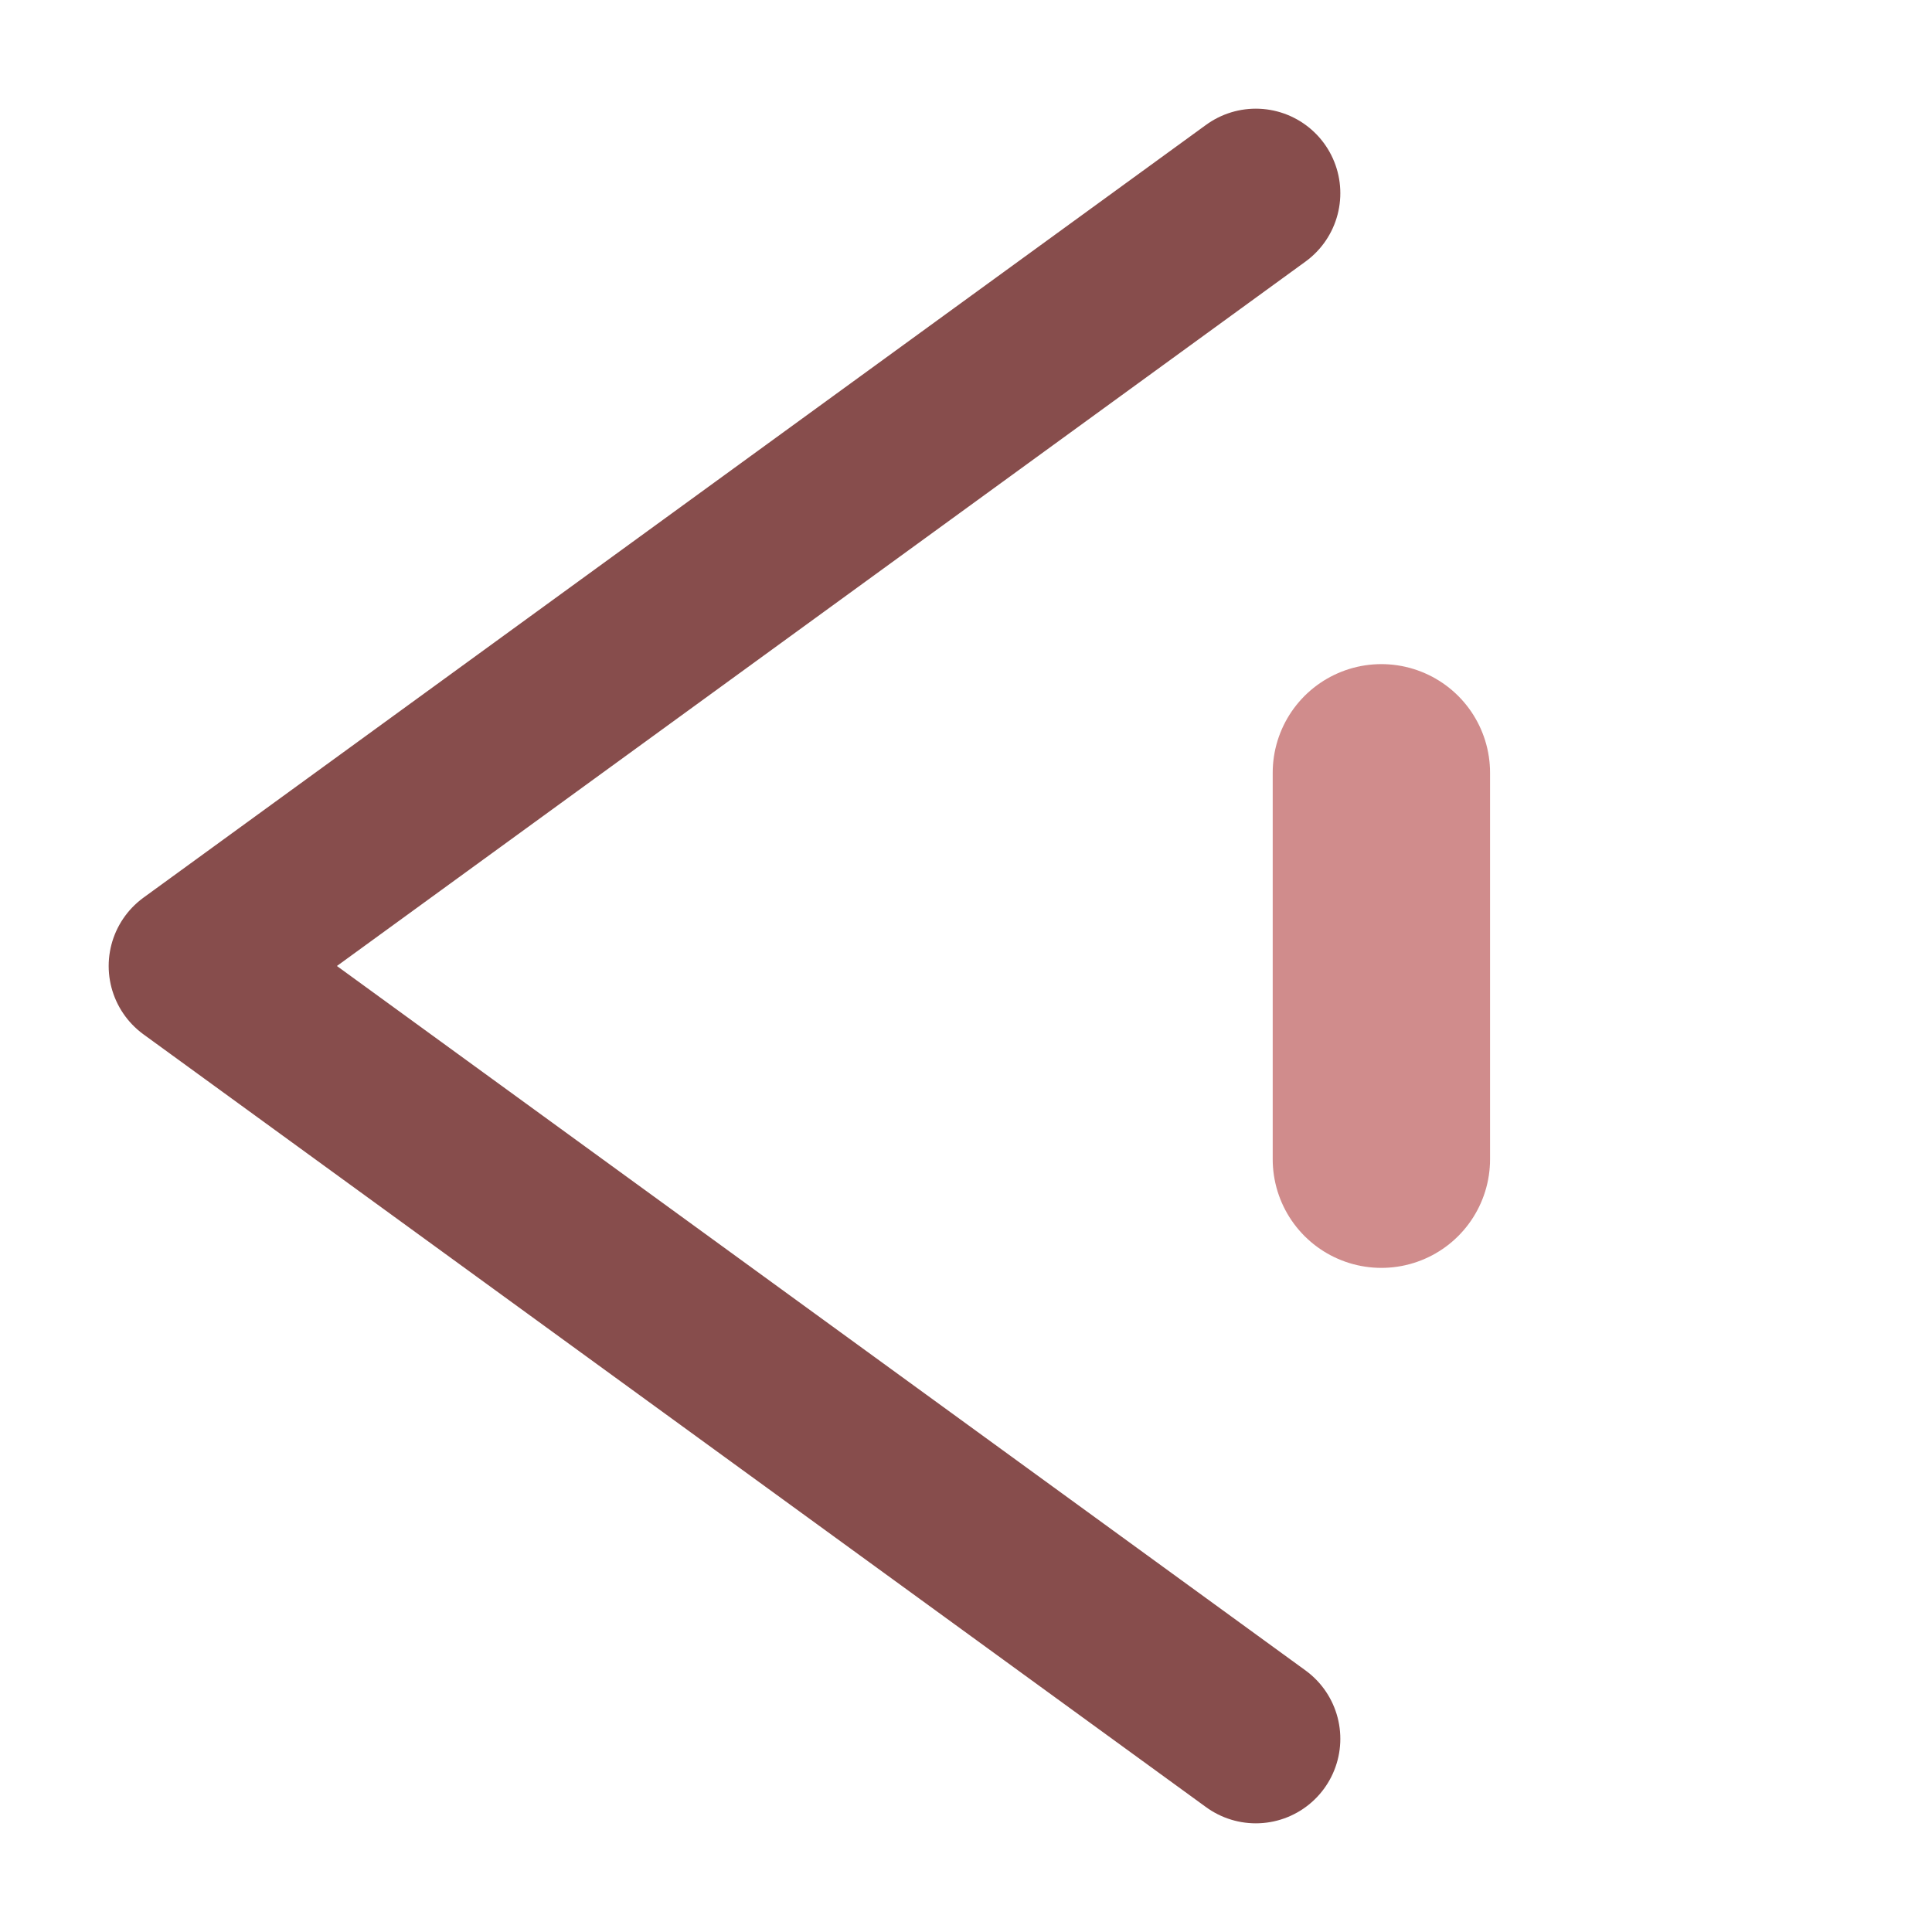
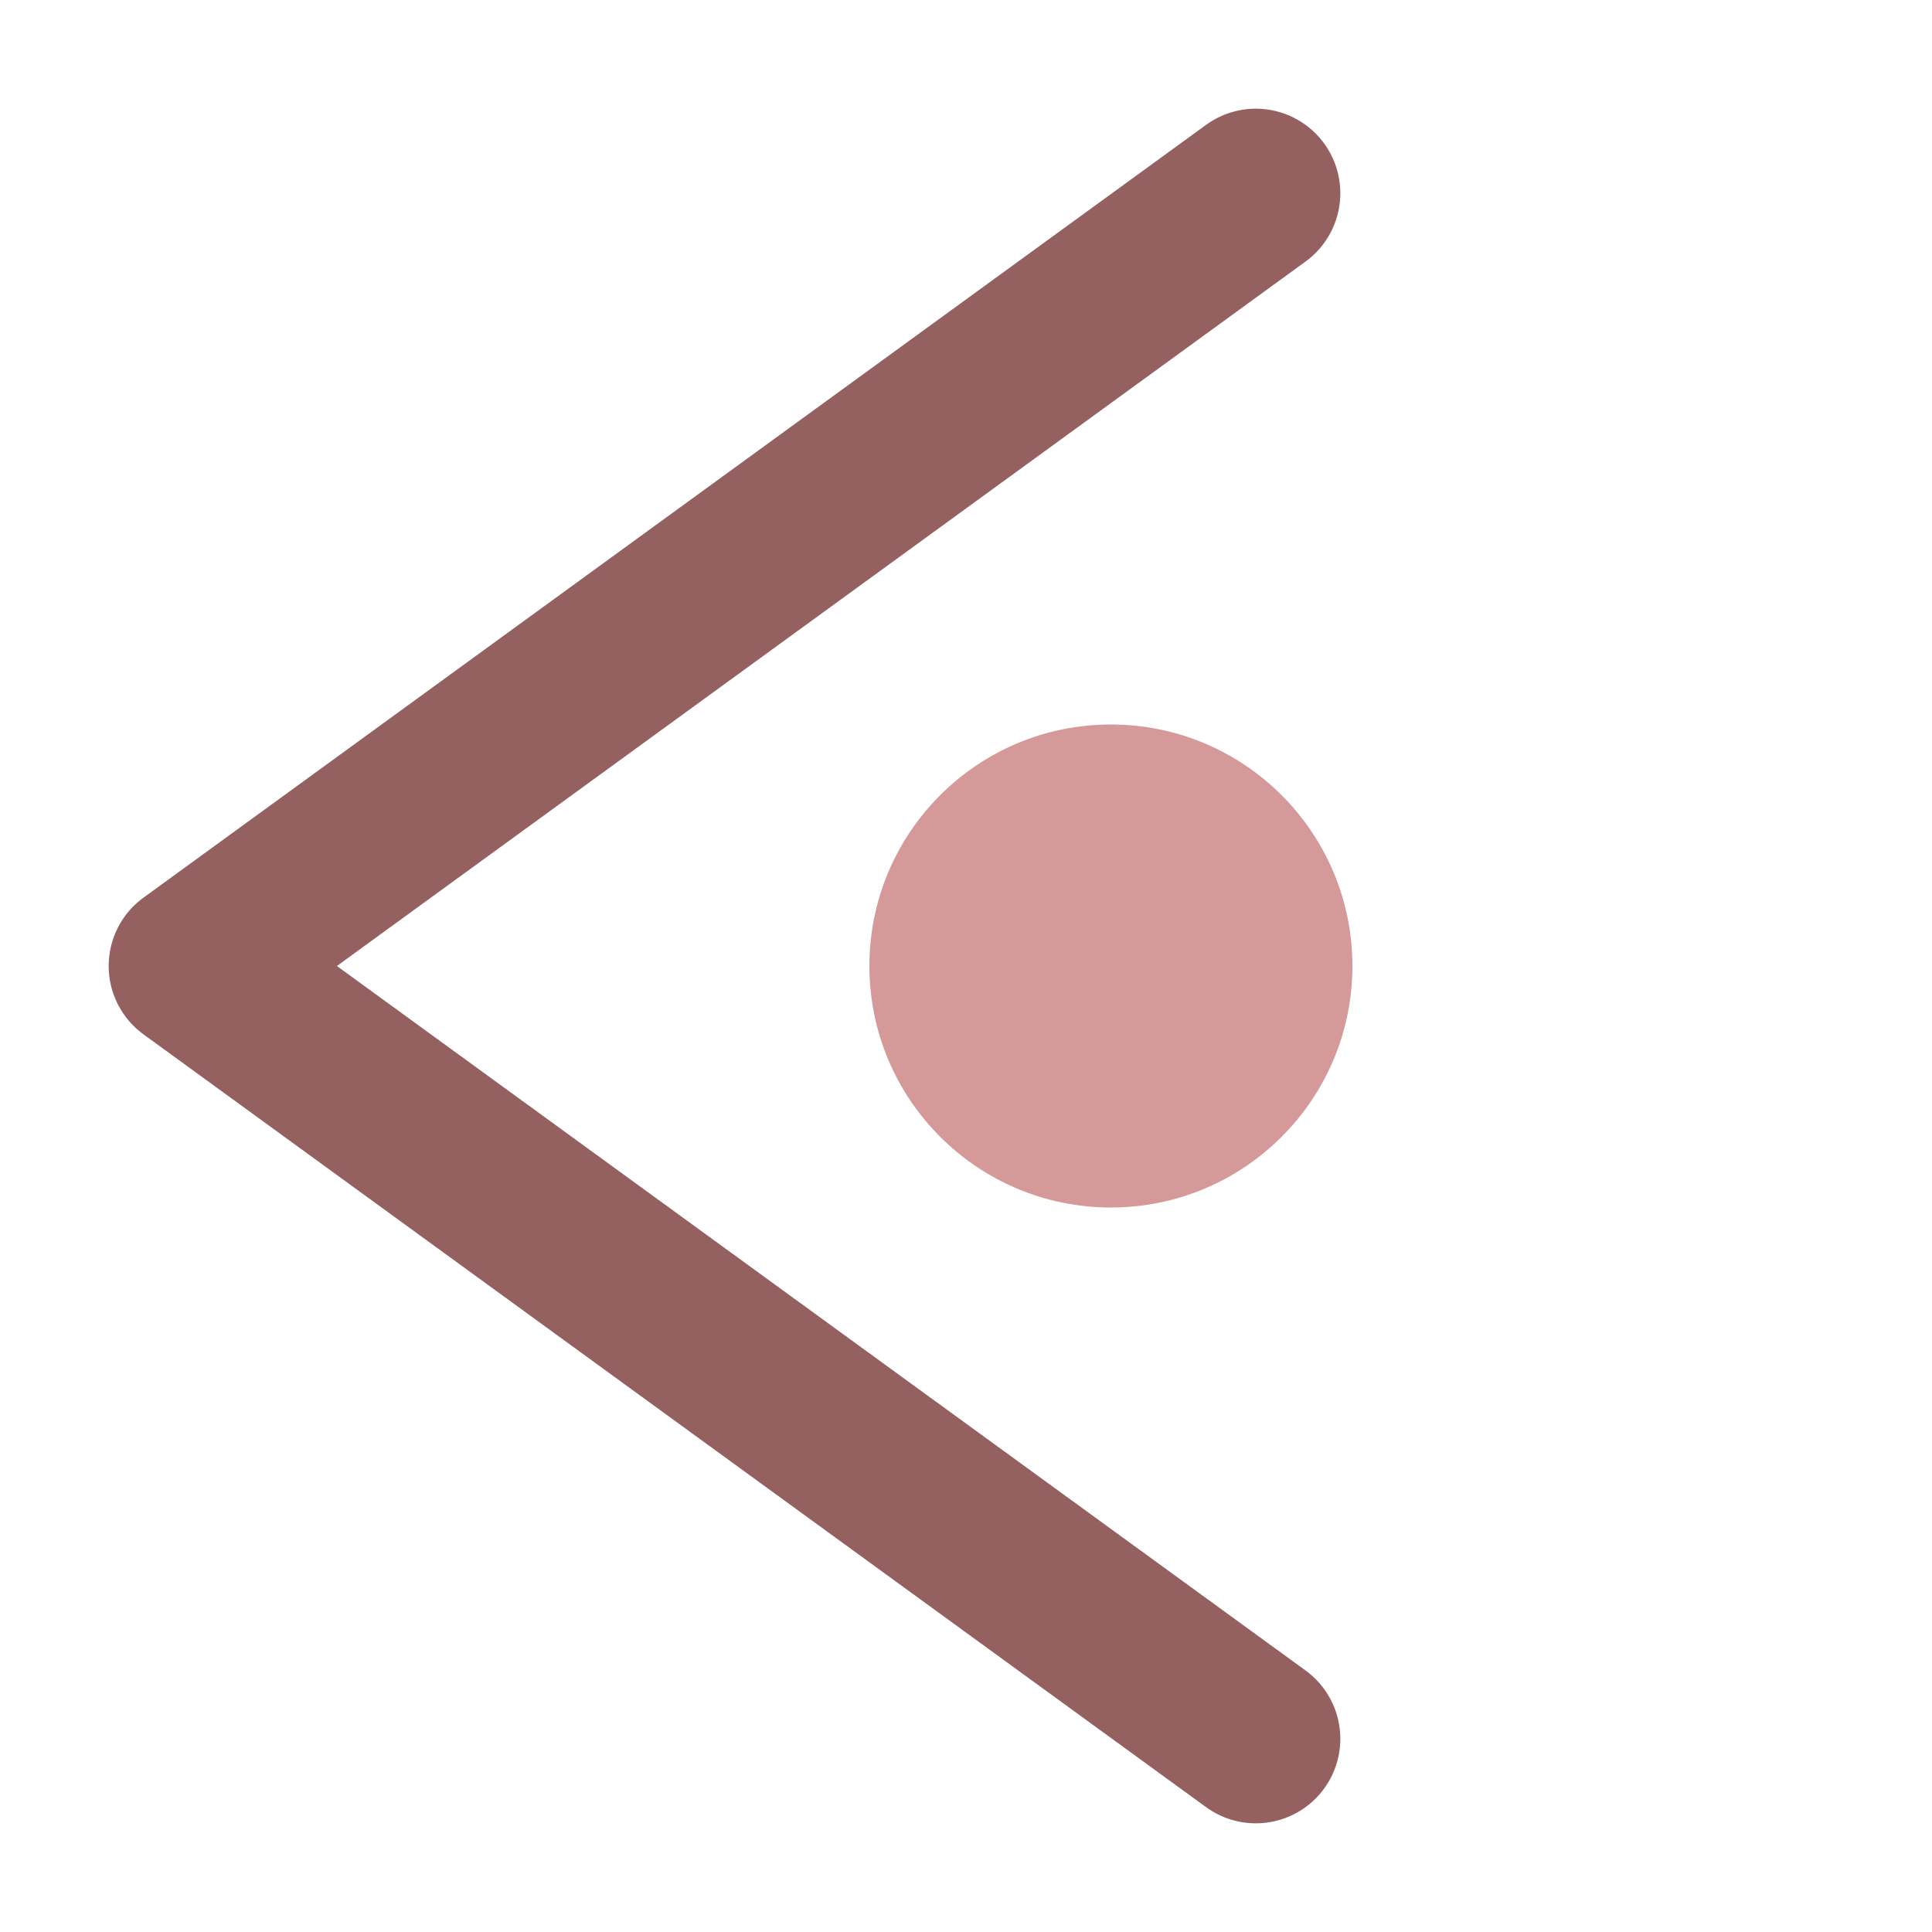
- <svg xmlns="http://www.w3.org/2000/svg" width="24" height="24" viewBox="16 12 40 40" opacity="0.9" aria-hidden="true">
+ <svg xmlns="http://www.w3.org/2000/svg" width="24" height="24" viewBox="16 12 40 40" opacity="0.8" aria-hidden="true">
  <path d="M42 16 L20 32 L42 48" fill="none" stroke="#7A3A38" stroke-width="3.5" stroke-linecap="round" stroke-linejoin="round" />
-   <line x1="44.6" y1="28" x2="44.6" y2="36" stroke="#c57171" stroke-opacity="0.9" stroke-width="4.5" stroke-linecap="round" />
+   <circle cx="39" cy="32" r="5" fill="#c57171" opacity="0.9" />
</svg>
